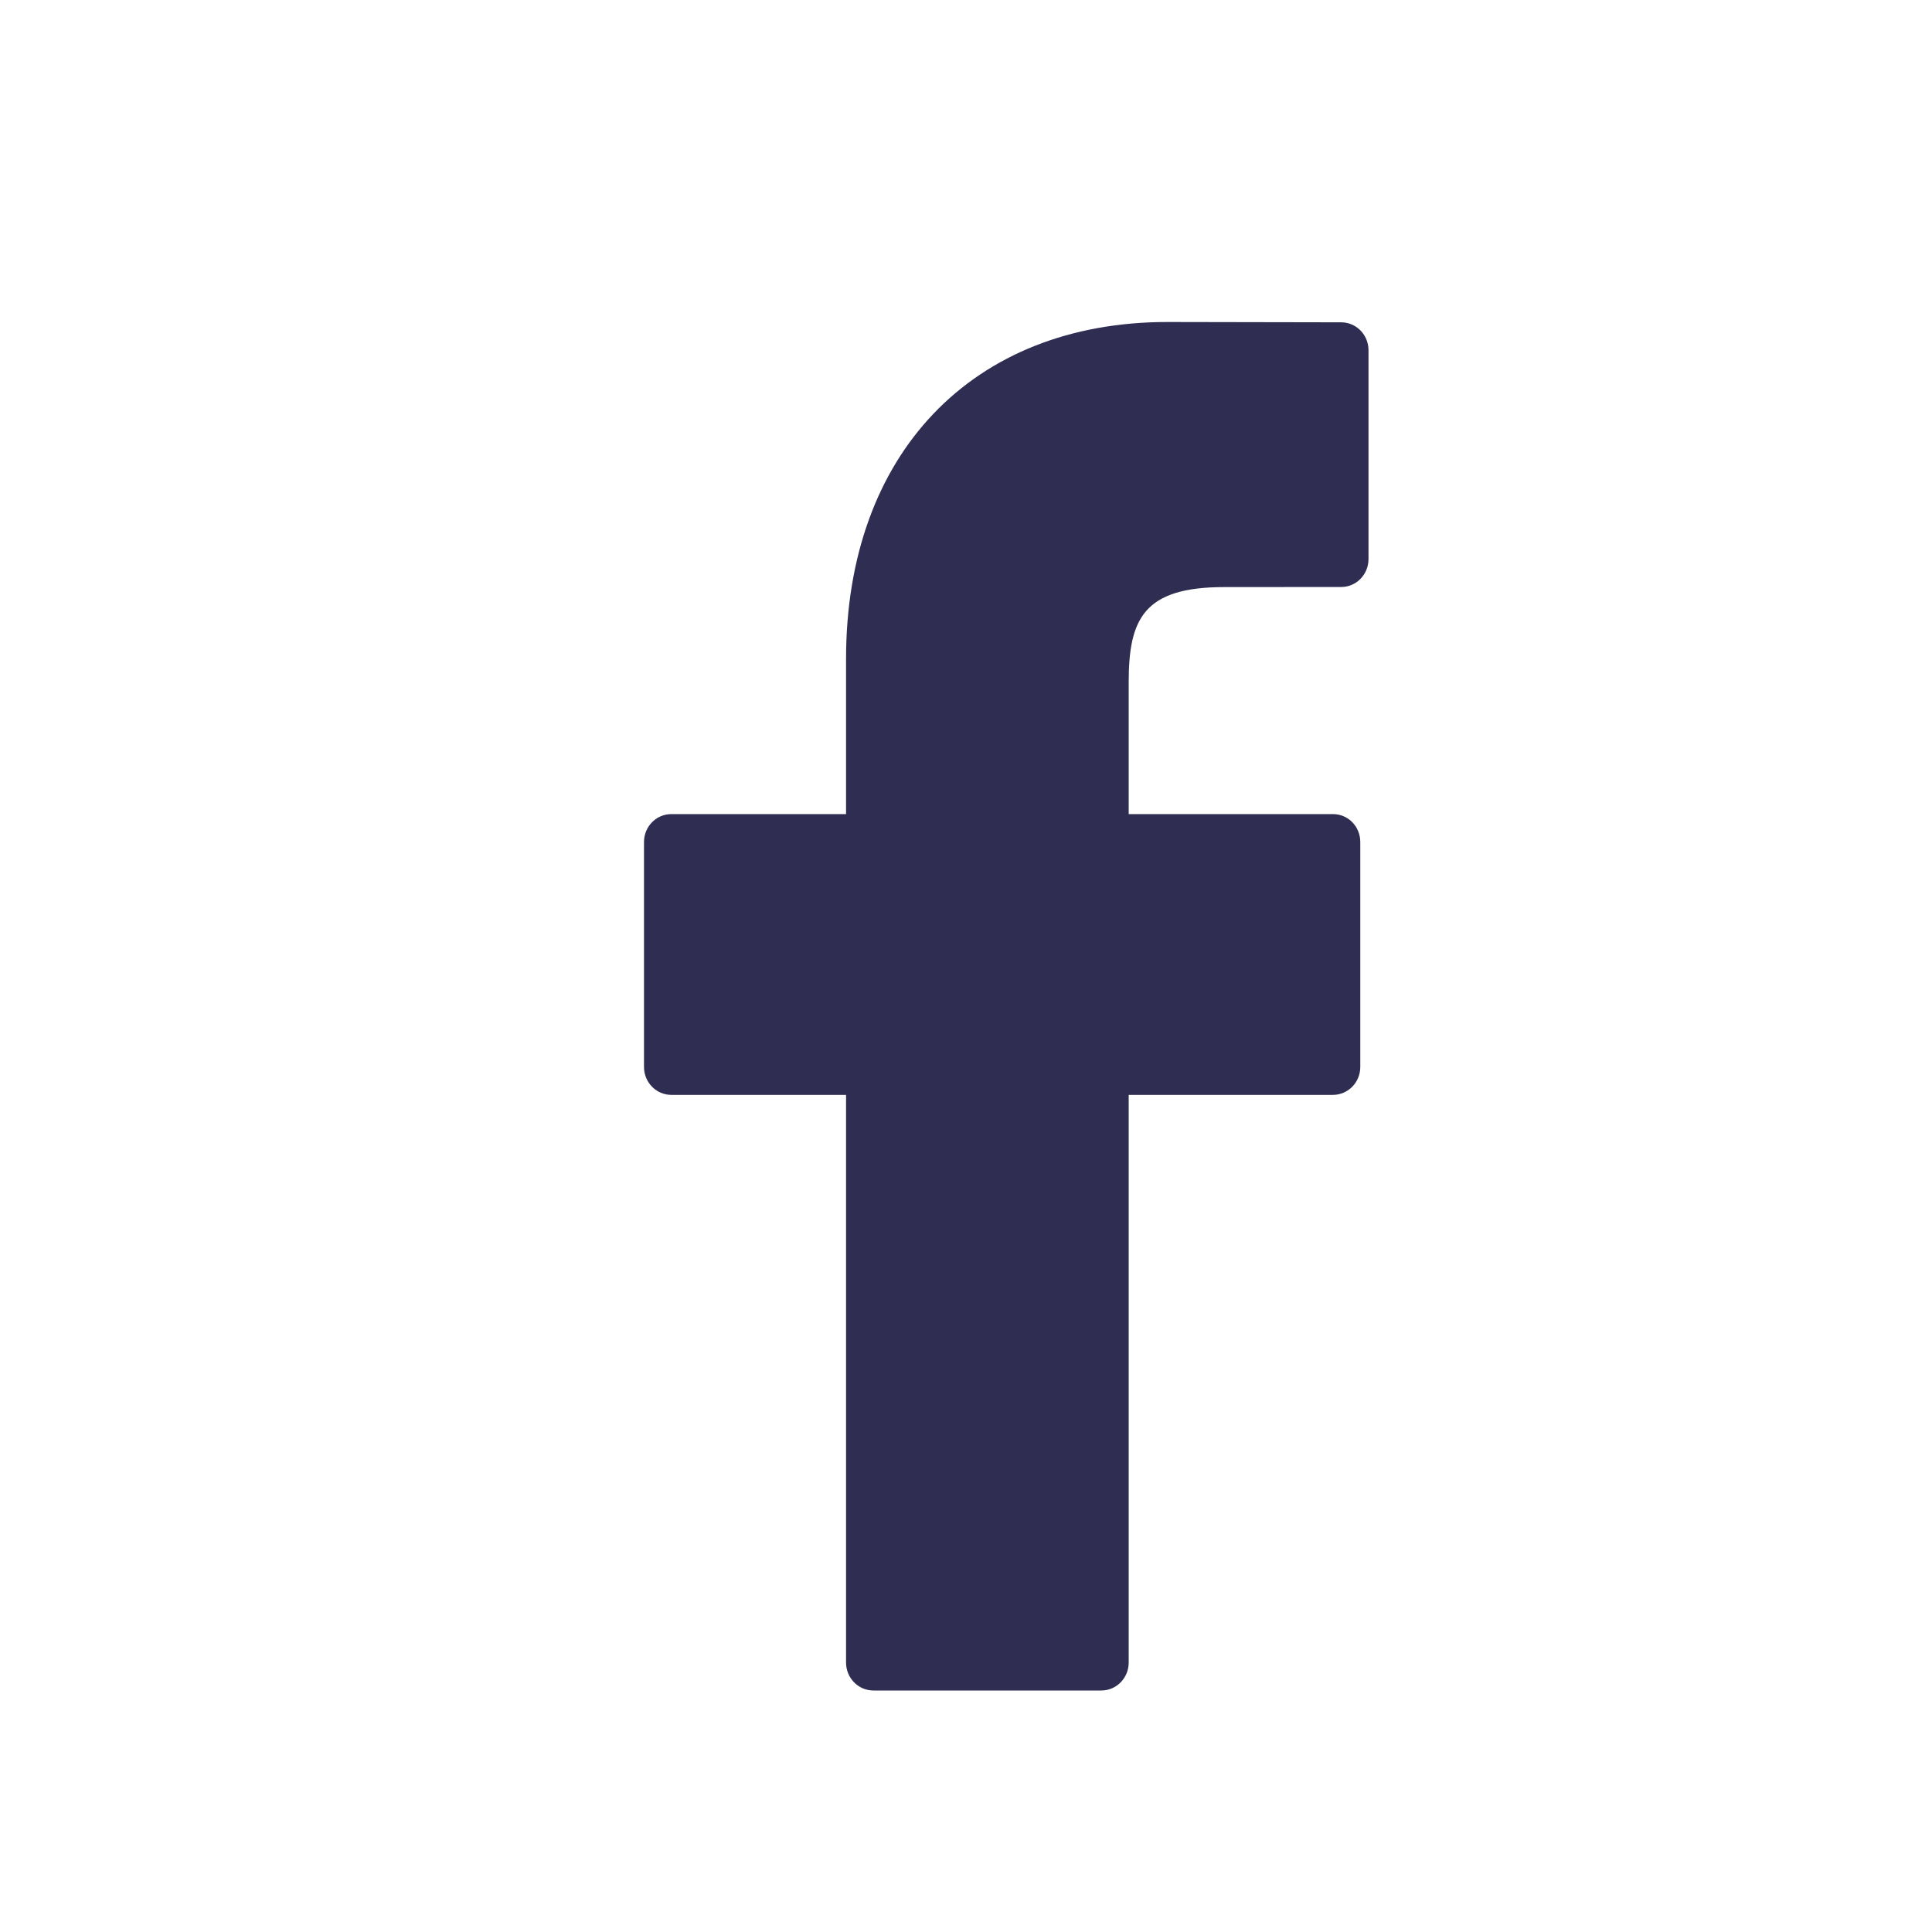
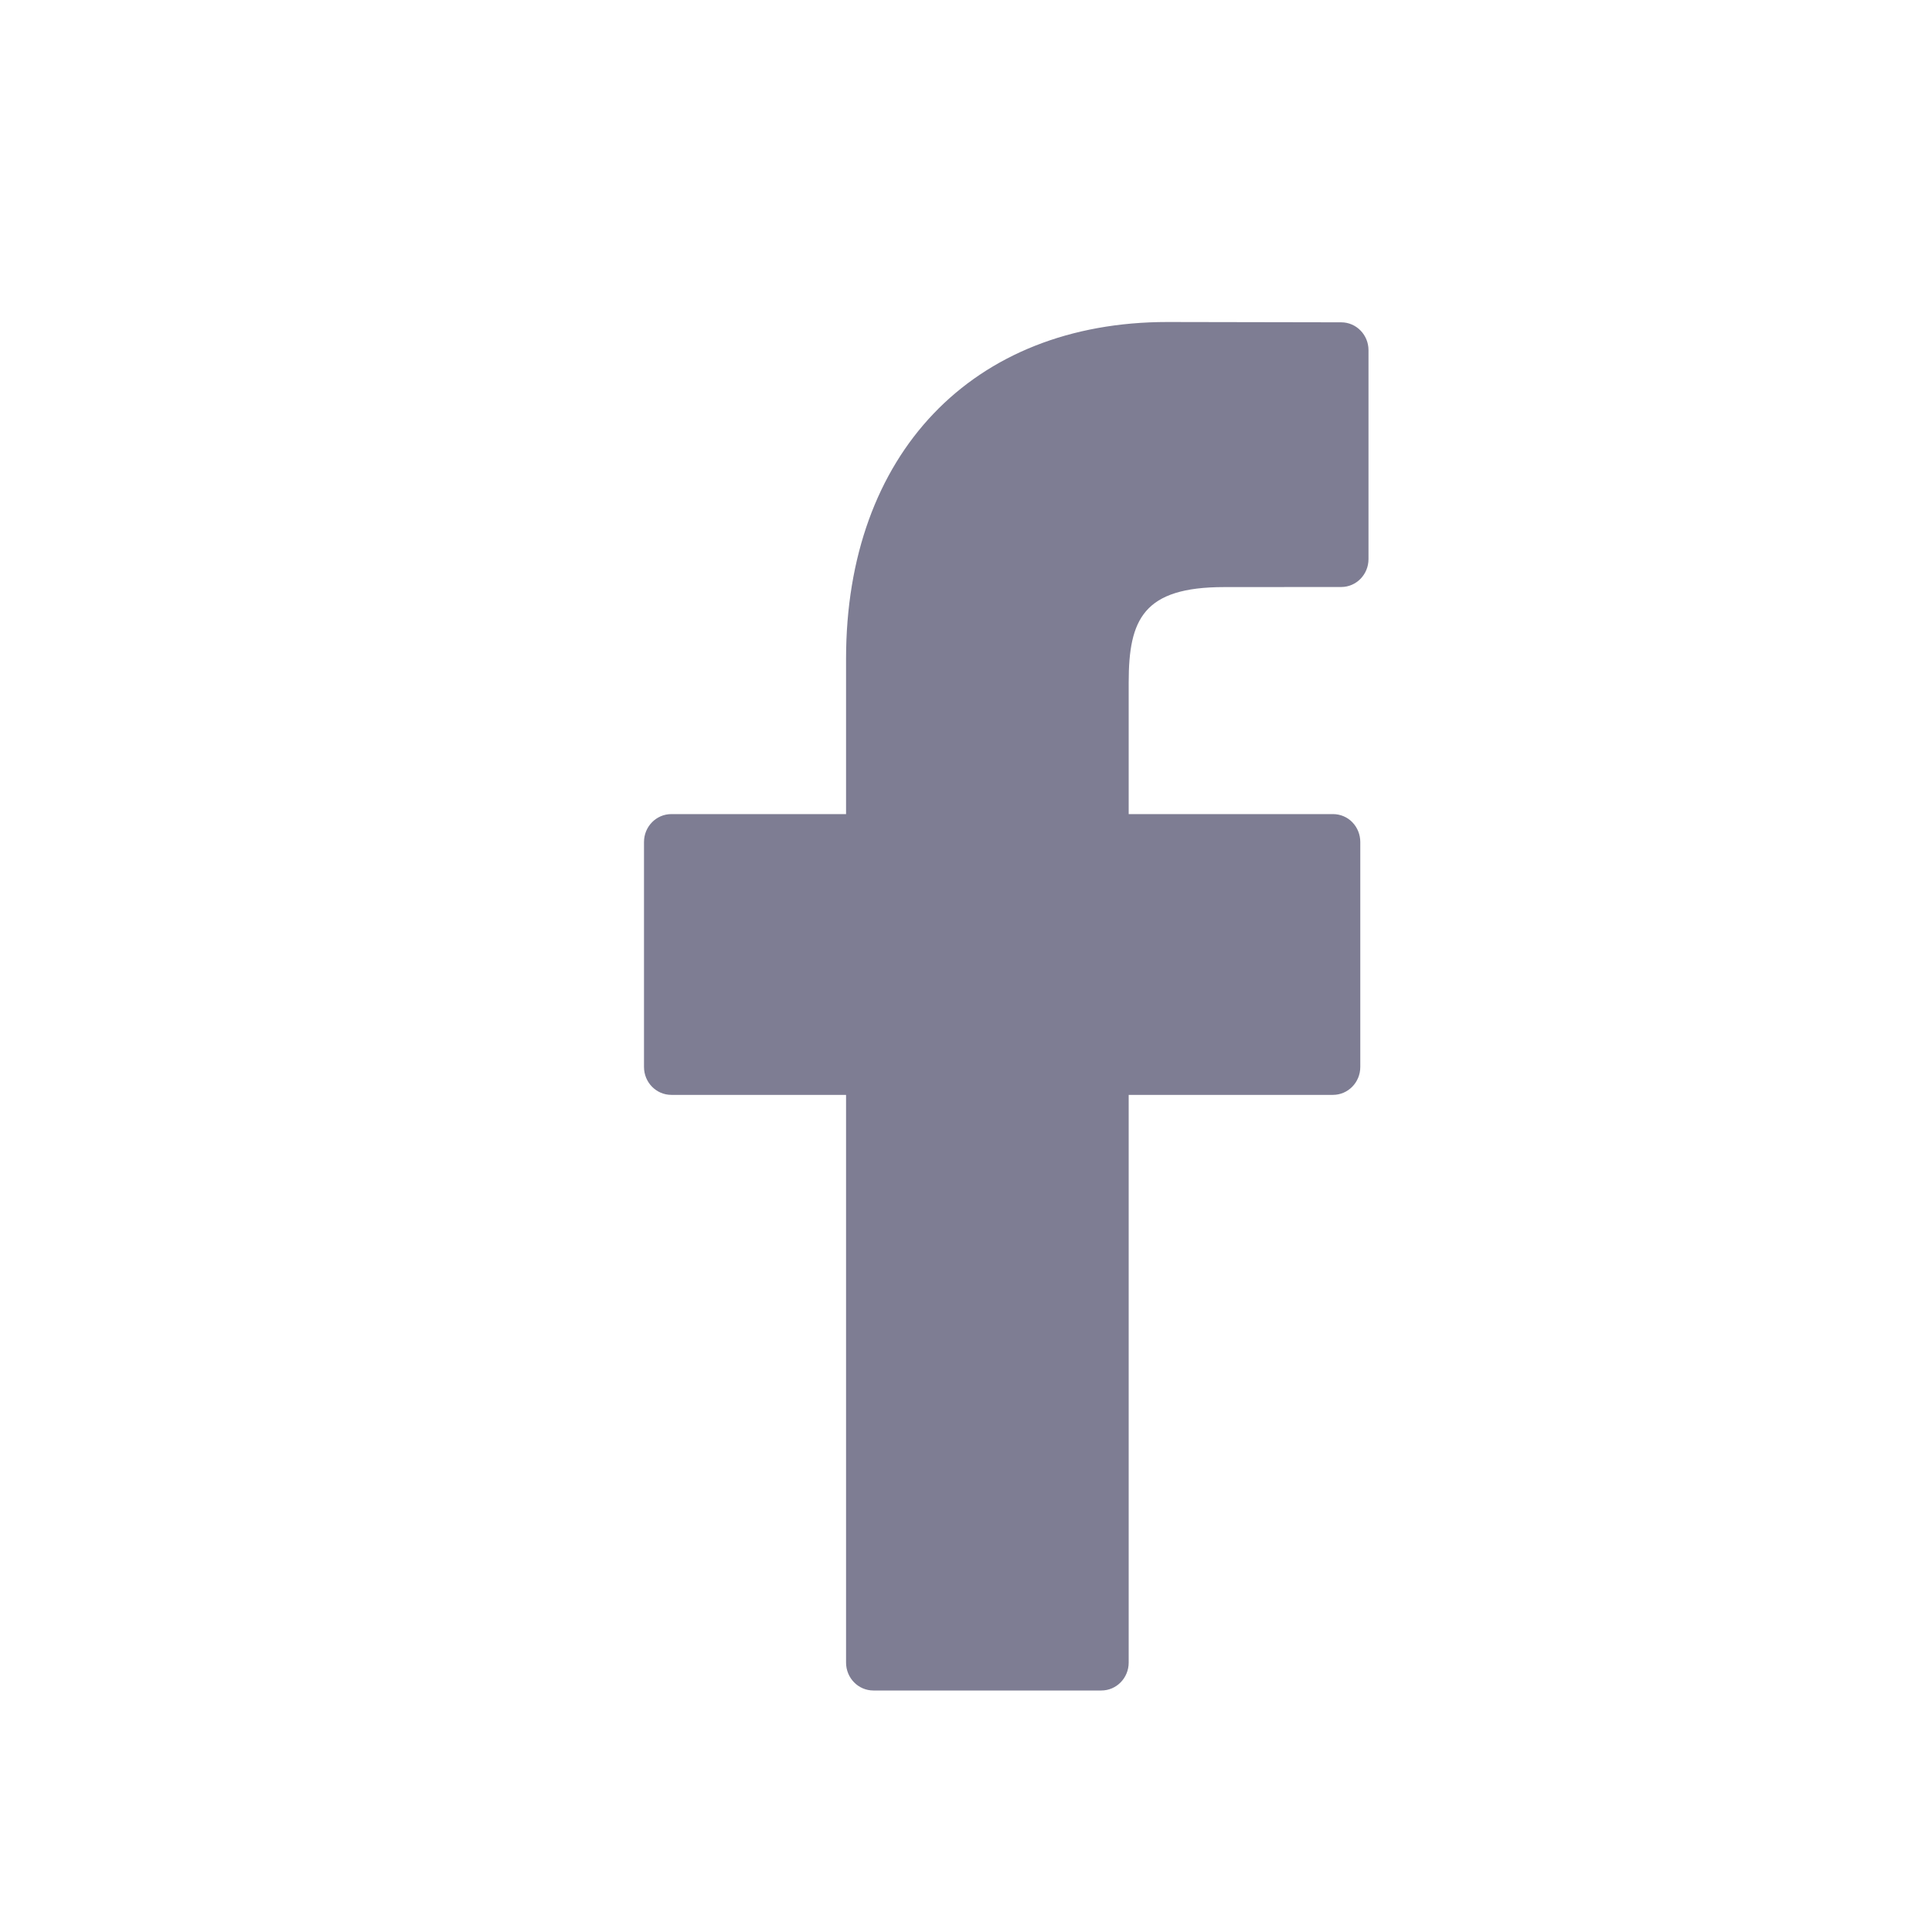
<svg xmlns="http://www.w3.org/2000/svg" width="24" height="24" viewBox="0 0 24 24">
-   <path fill="#2F2D51" d="M16.661 4.004L14.502 4c-2.425 0-3.992 1.642-3.992 4.184v1.929H8.34c-.188 0-.34.155-.34.347v2.794c0 .192.152.347.34.347h2.17v7.052c0 .192.152.347.34.347h2.831c.188 0 .34-.155.34-.347v-7.052h2.537c.188 0 .34-.155.34-.347V10.46c0-.092-.035-.18-.099-.246-.063-.065-.15-.101-.24-.101h-2.538V8.477c0-.785.183-1.184 1.186-1.184l1.454-.001c.187 0 .339-.155.339-.347V4.35c0-.191-.152-.346-.339-.346z" transform="translate(-514 -3258) translate(514 3258)" />
+   <path fill="#7E7D93" d="M16.661 4.004L14.502 4c-2.425 0-3.992 1.642-3.992 4.184v1.929H8.34c-.188 0-.34.155-.34.347v2.794c0 .192.152.347.34.347h2.17v7.052c0 .192.152.347.34.347h2.831c.188 0 .34-.155.34-.347v-7.052h2.537c.188 0 .34-.155.34-.347V10.46c0-.092-.035-.18-.099-.246-.063-.065-.15-.101-.24-.101h-2.538V8.477c0-.785.183-1.184 1.186-1.184l1.454-.001c.187 0 .339-.155.339-.347V4.35c0-.191-.152-.346-.339-.346z" transform="translate(-514 -3258) translate(514 3258)" />
</svg>
